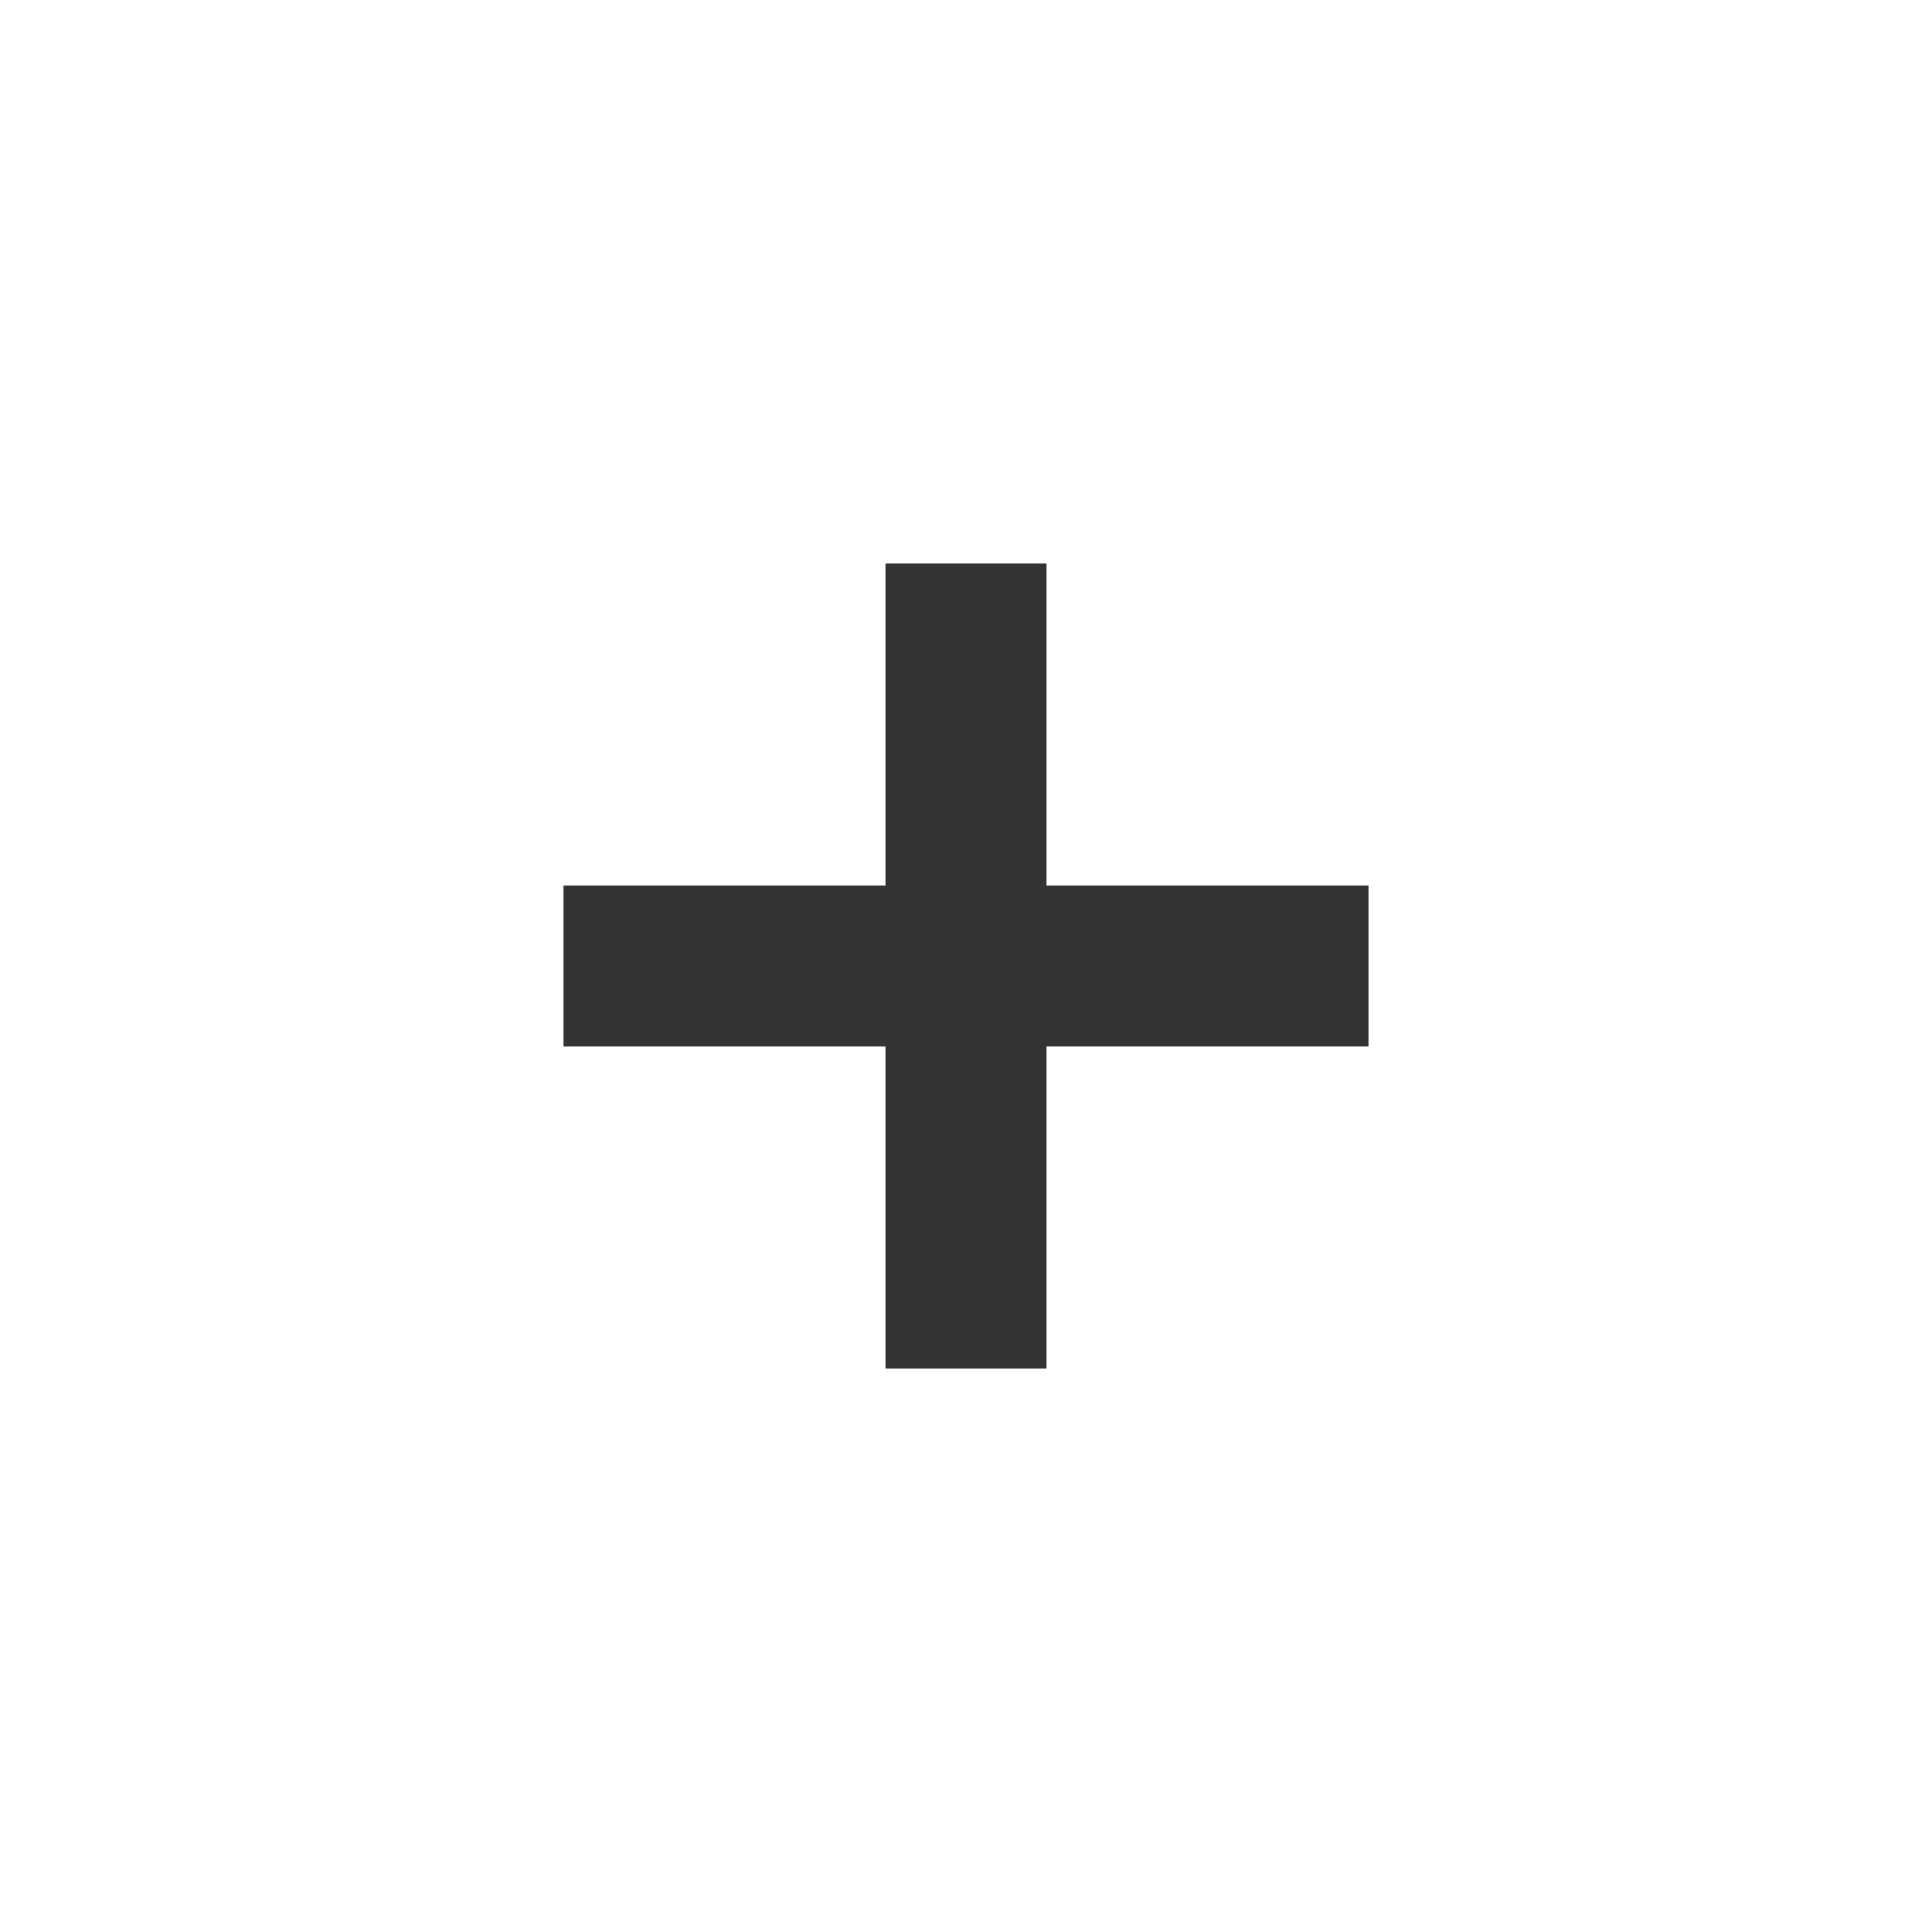
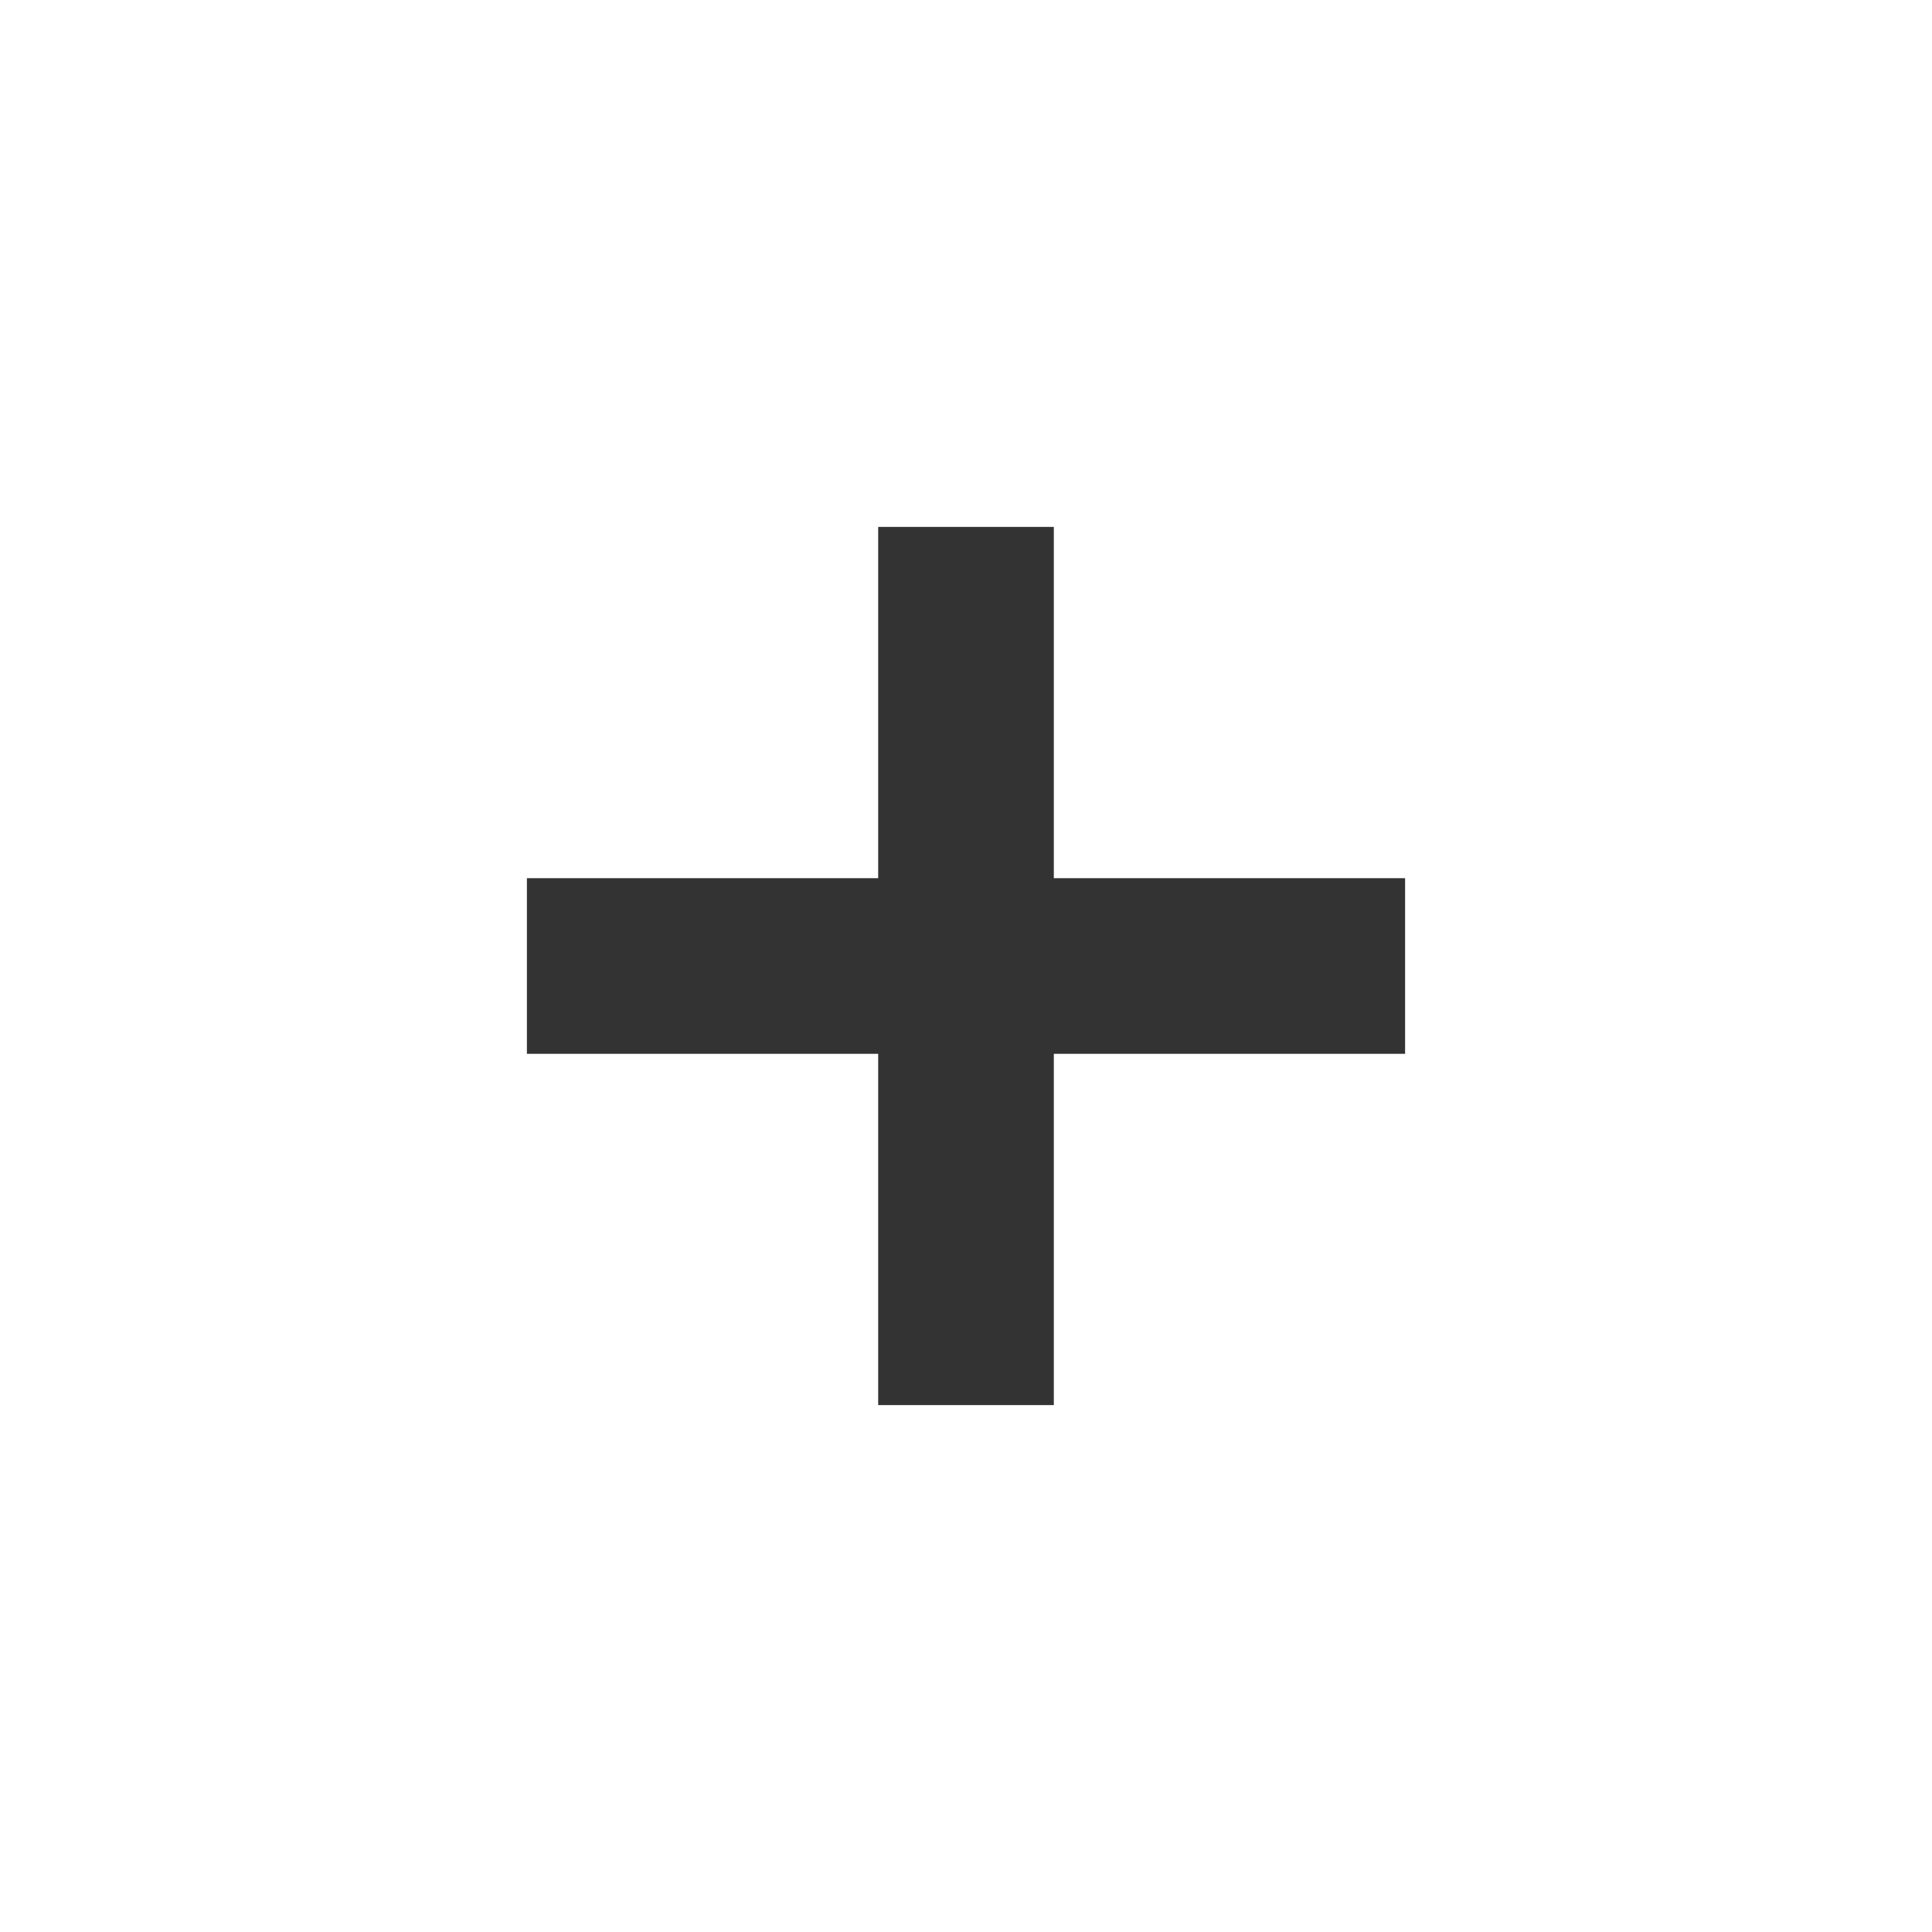
- <svg xmlns="http://www.w3.org/2000/svg" viewBox="0 0 24 24" version="1.1" id="svg8">
+ <svg xmlns="http://www.w3.org/2000/svg" viewBox="0 0 22 22" version="1.1" id="svg8" width="22" height="22">
  <defs id="defs3051">
    <style type="text/css" id="current-color-scheme">
      .ColorScheme-Text {
        color:#232629;
      }
      </style>
  </defs>
-   <g style="fill:#333333;fill-opacity:1" transform="translate(1,1)" id="g6">
-     <path style="fill:#333333;fill-opacity:1" class="ColorScheme-Text" d="M 3 7 L 3 9 L 13 9 L 13 7 L 3 7 z" transform="translate(3 3)" id="path4" />
+   <g style="fill:#333333;fill-opacity:1" id="g6">
+     <path style="fill:#333333;fill-opacity:1" class="ColorScheme-Text" d="M 3,7 V 9 H 13 V 7 Z" transform="translate(3,3)" id="path4" />
  </g>
-   <g style="fill:#333333;fill-opacity:1" id="g6-3" transform="rotate(90,11,12)">
+   <g style="fill:#333333;fill-opacity:1" id="g6-3" transform="rotate(90,11,11)">
    <path id="path4-6" transform="translate(3,3)" d="M 3,7 V 9 H 13 V 7 Z" class="ColorScheme-Text" style="fill:#333333;fill-opacity:1" />
  </g>
</svg>
